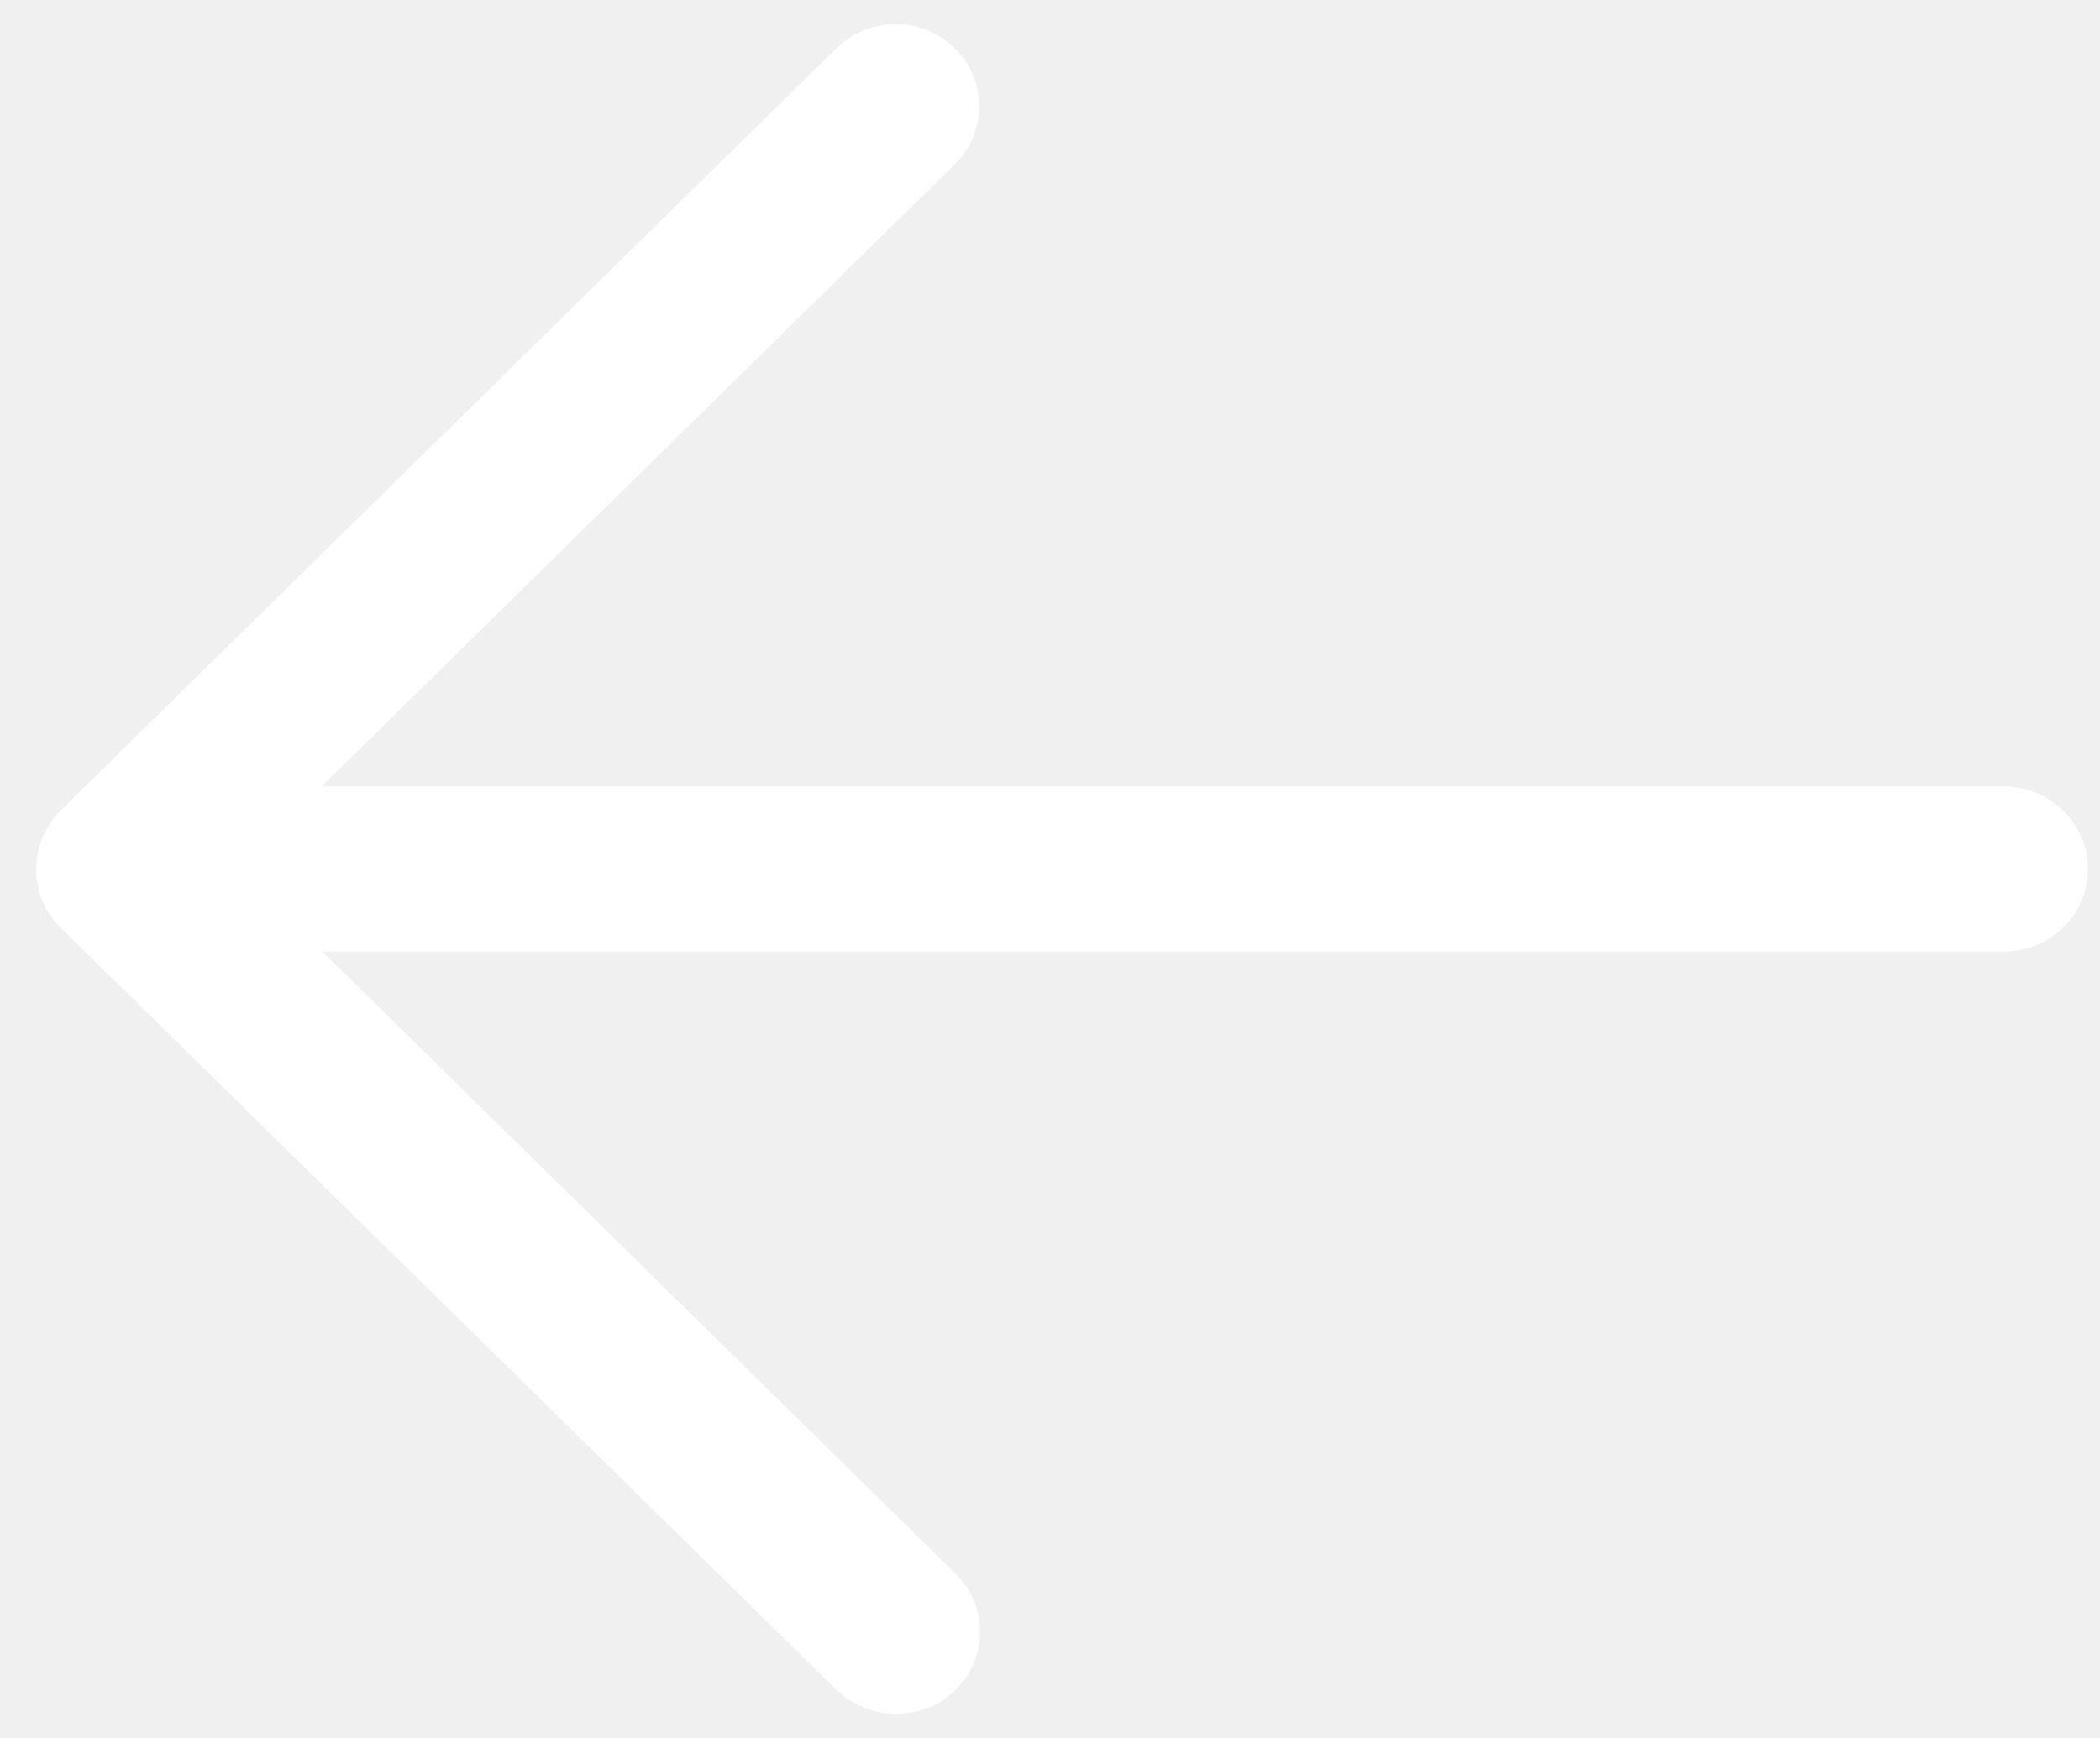
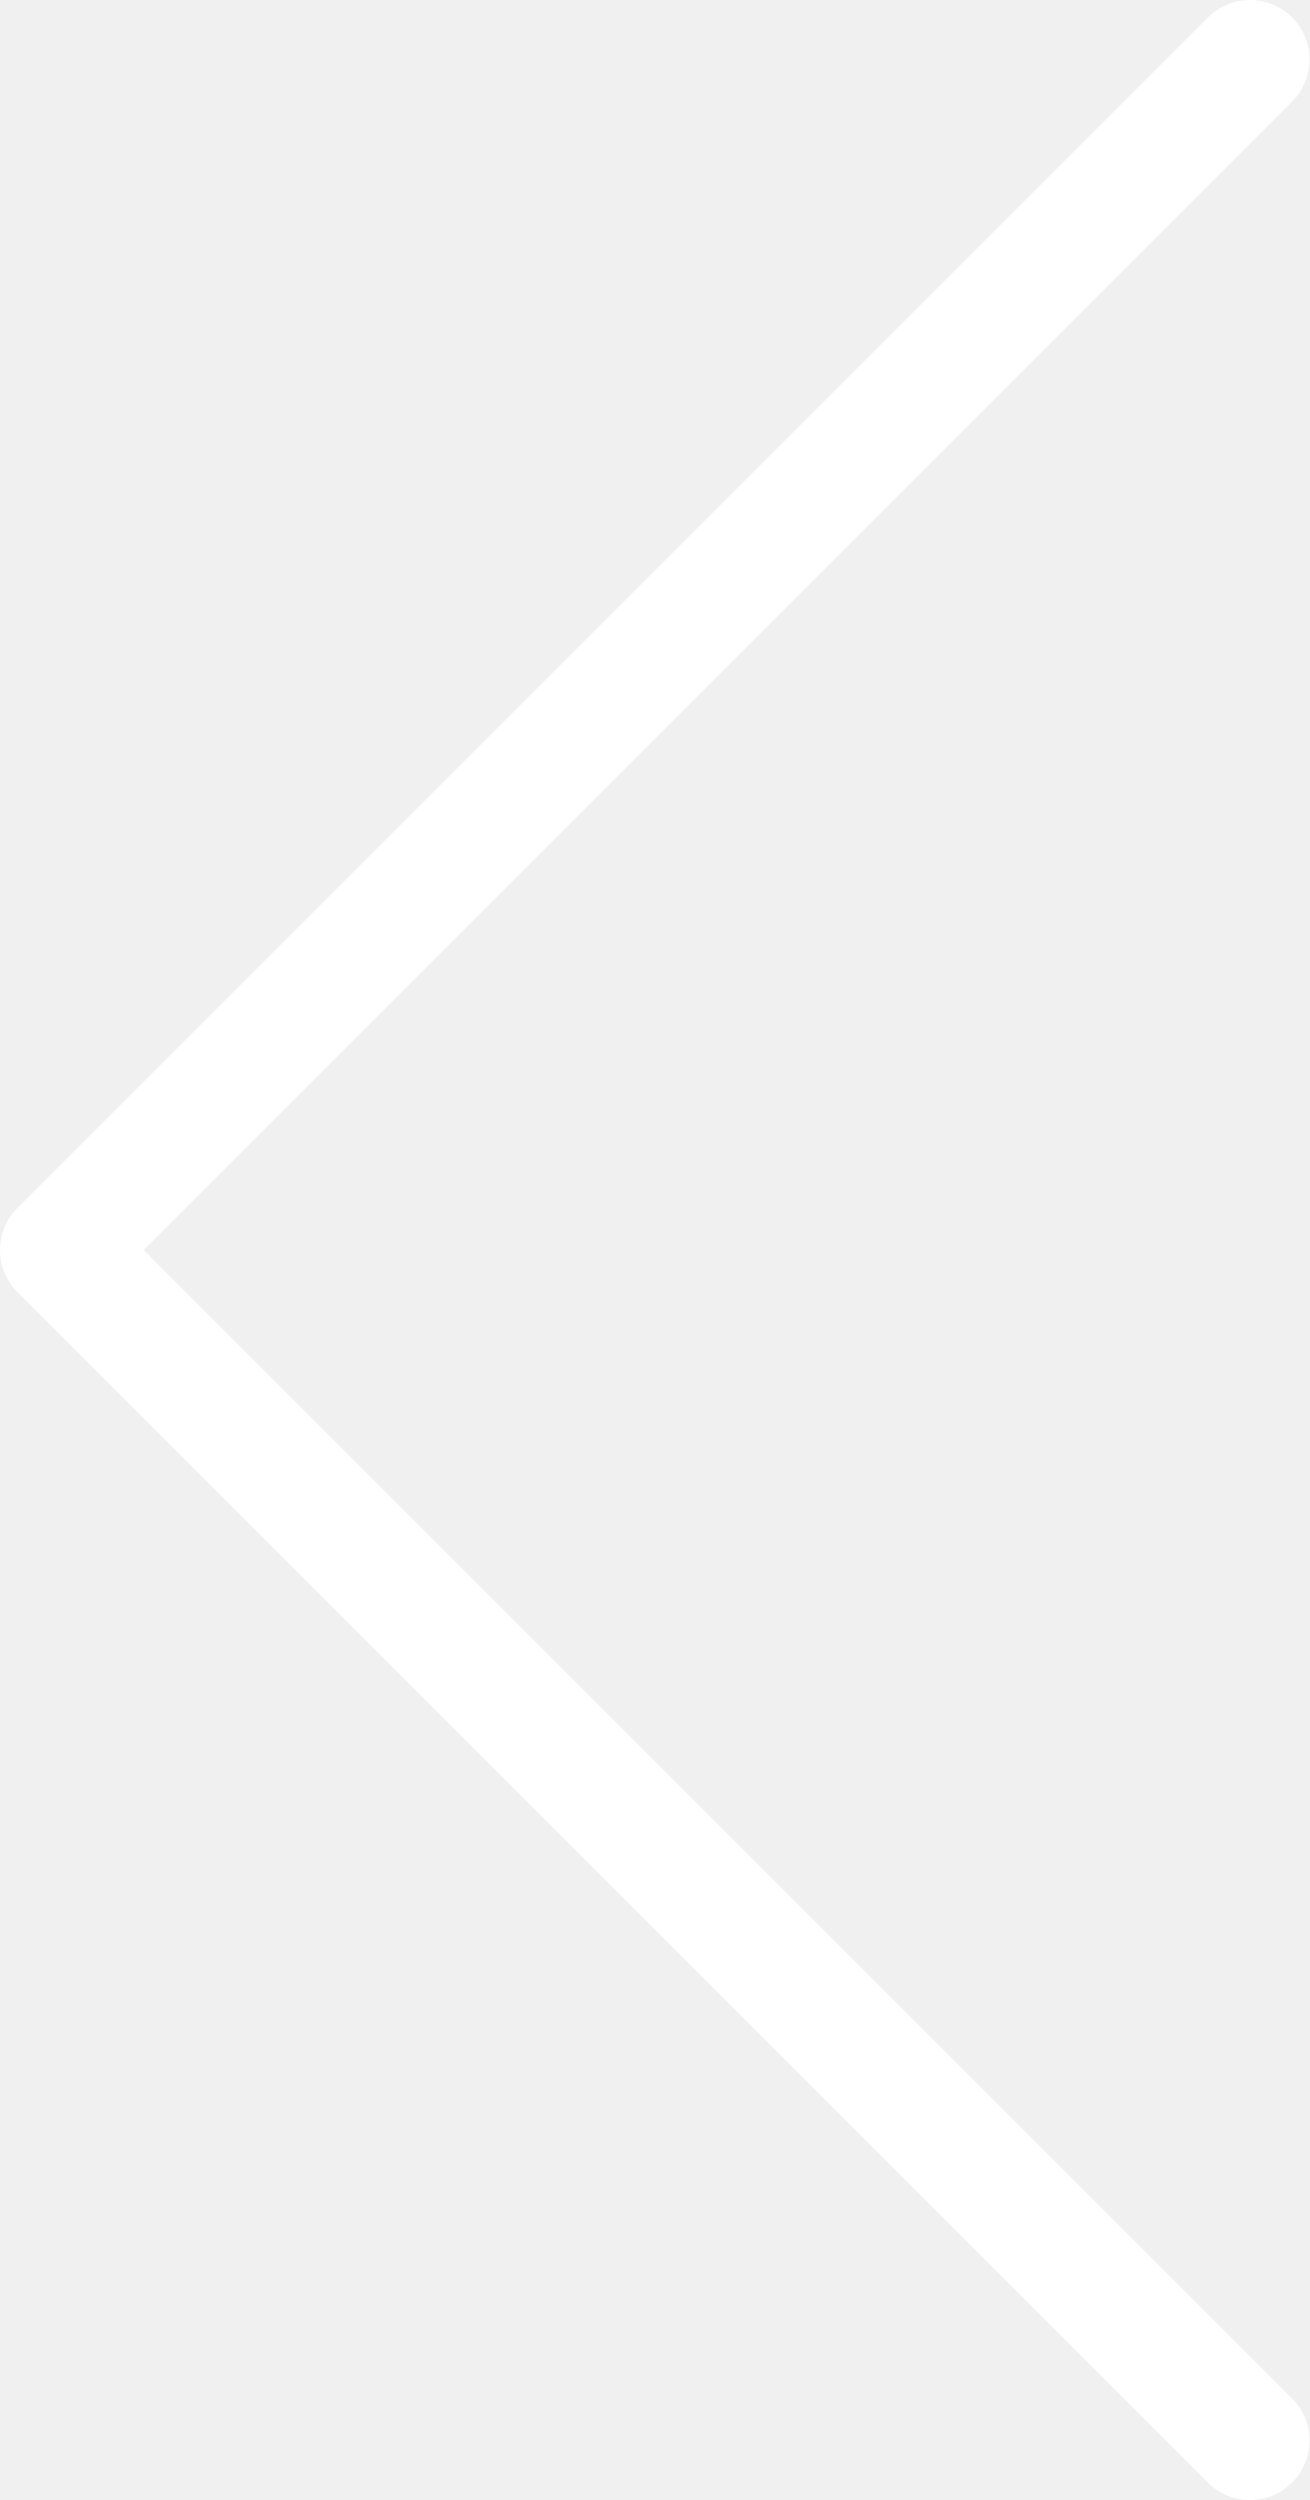
- <svg xmlns="http://www.w3.org/2000/svg" width="29" height="24" viewBox="0 0 29 24" fill="none">
-   <path d="M11.551 0.666C12.002 0.222 12.733 0.222 13.184 0.666C13.635 1.108 13.635 1.827 13.184 2.27L4.439 10.863H27.675C28.315 10.863 28.833 11.372 28.833 12.001C28.833 12.63 28.315 13.139 27.675 13.139H4.45L13.196 21.732C13.413 21.944 13.534 22.233 13.534 22.534C13.534 22.835 13.413 23.124 13.196 23.336C12.979 23.551 12.681 23.67 12.373 23.666C12.066 23.665 11.771 23.547 11.551 23.336L0.836 12.809C0.618 12.595 0.497 12.303 0.5 12.001C0.502 11.699 0.623 11.41 0.836 11.193L11.551 0.666Z" fill="white" />
+ <svg xmlns="http://www.w3.org/2000/svg" width="22" height="42" viewBox="0 0 22 42" fill="none">
+   <path d="M21 1L1 21L21 41" stroke="white" stroke-width="2" stroke-linecap="round" stroke-linejoin="round" />
</svg>
